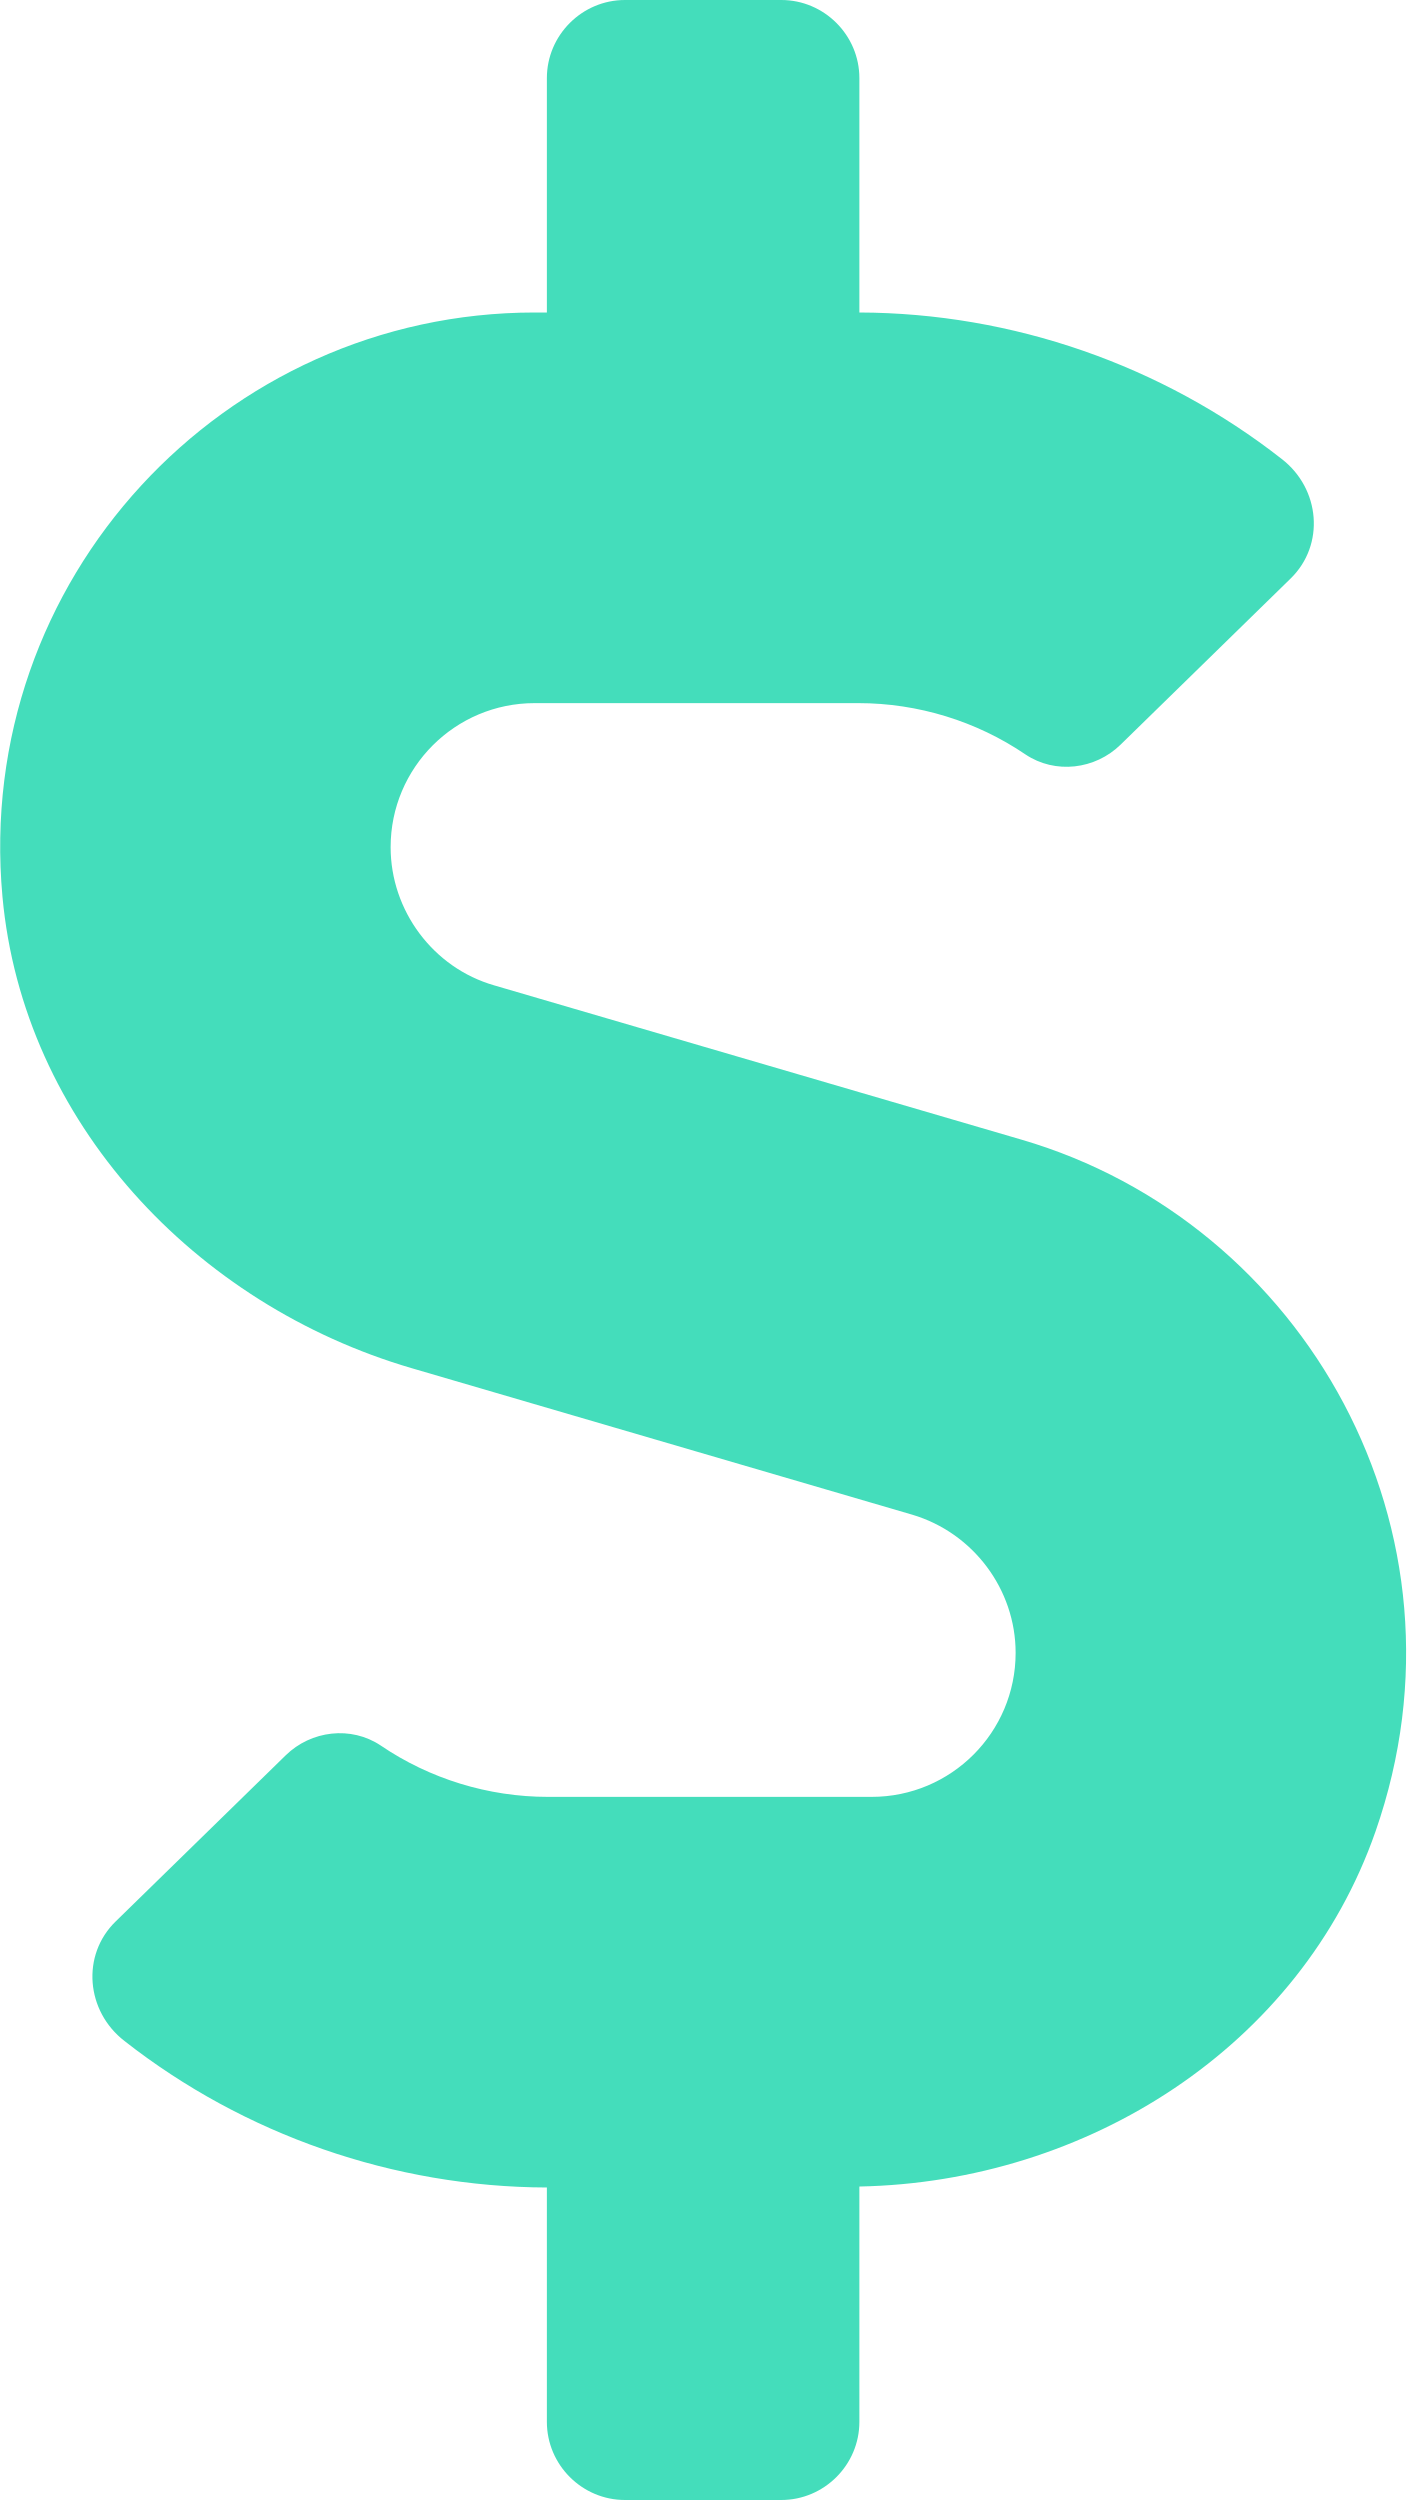
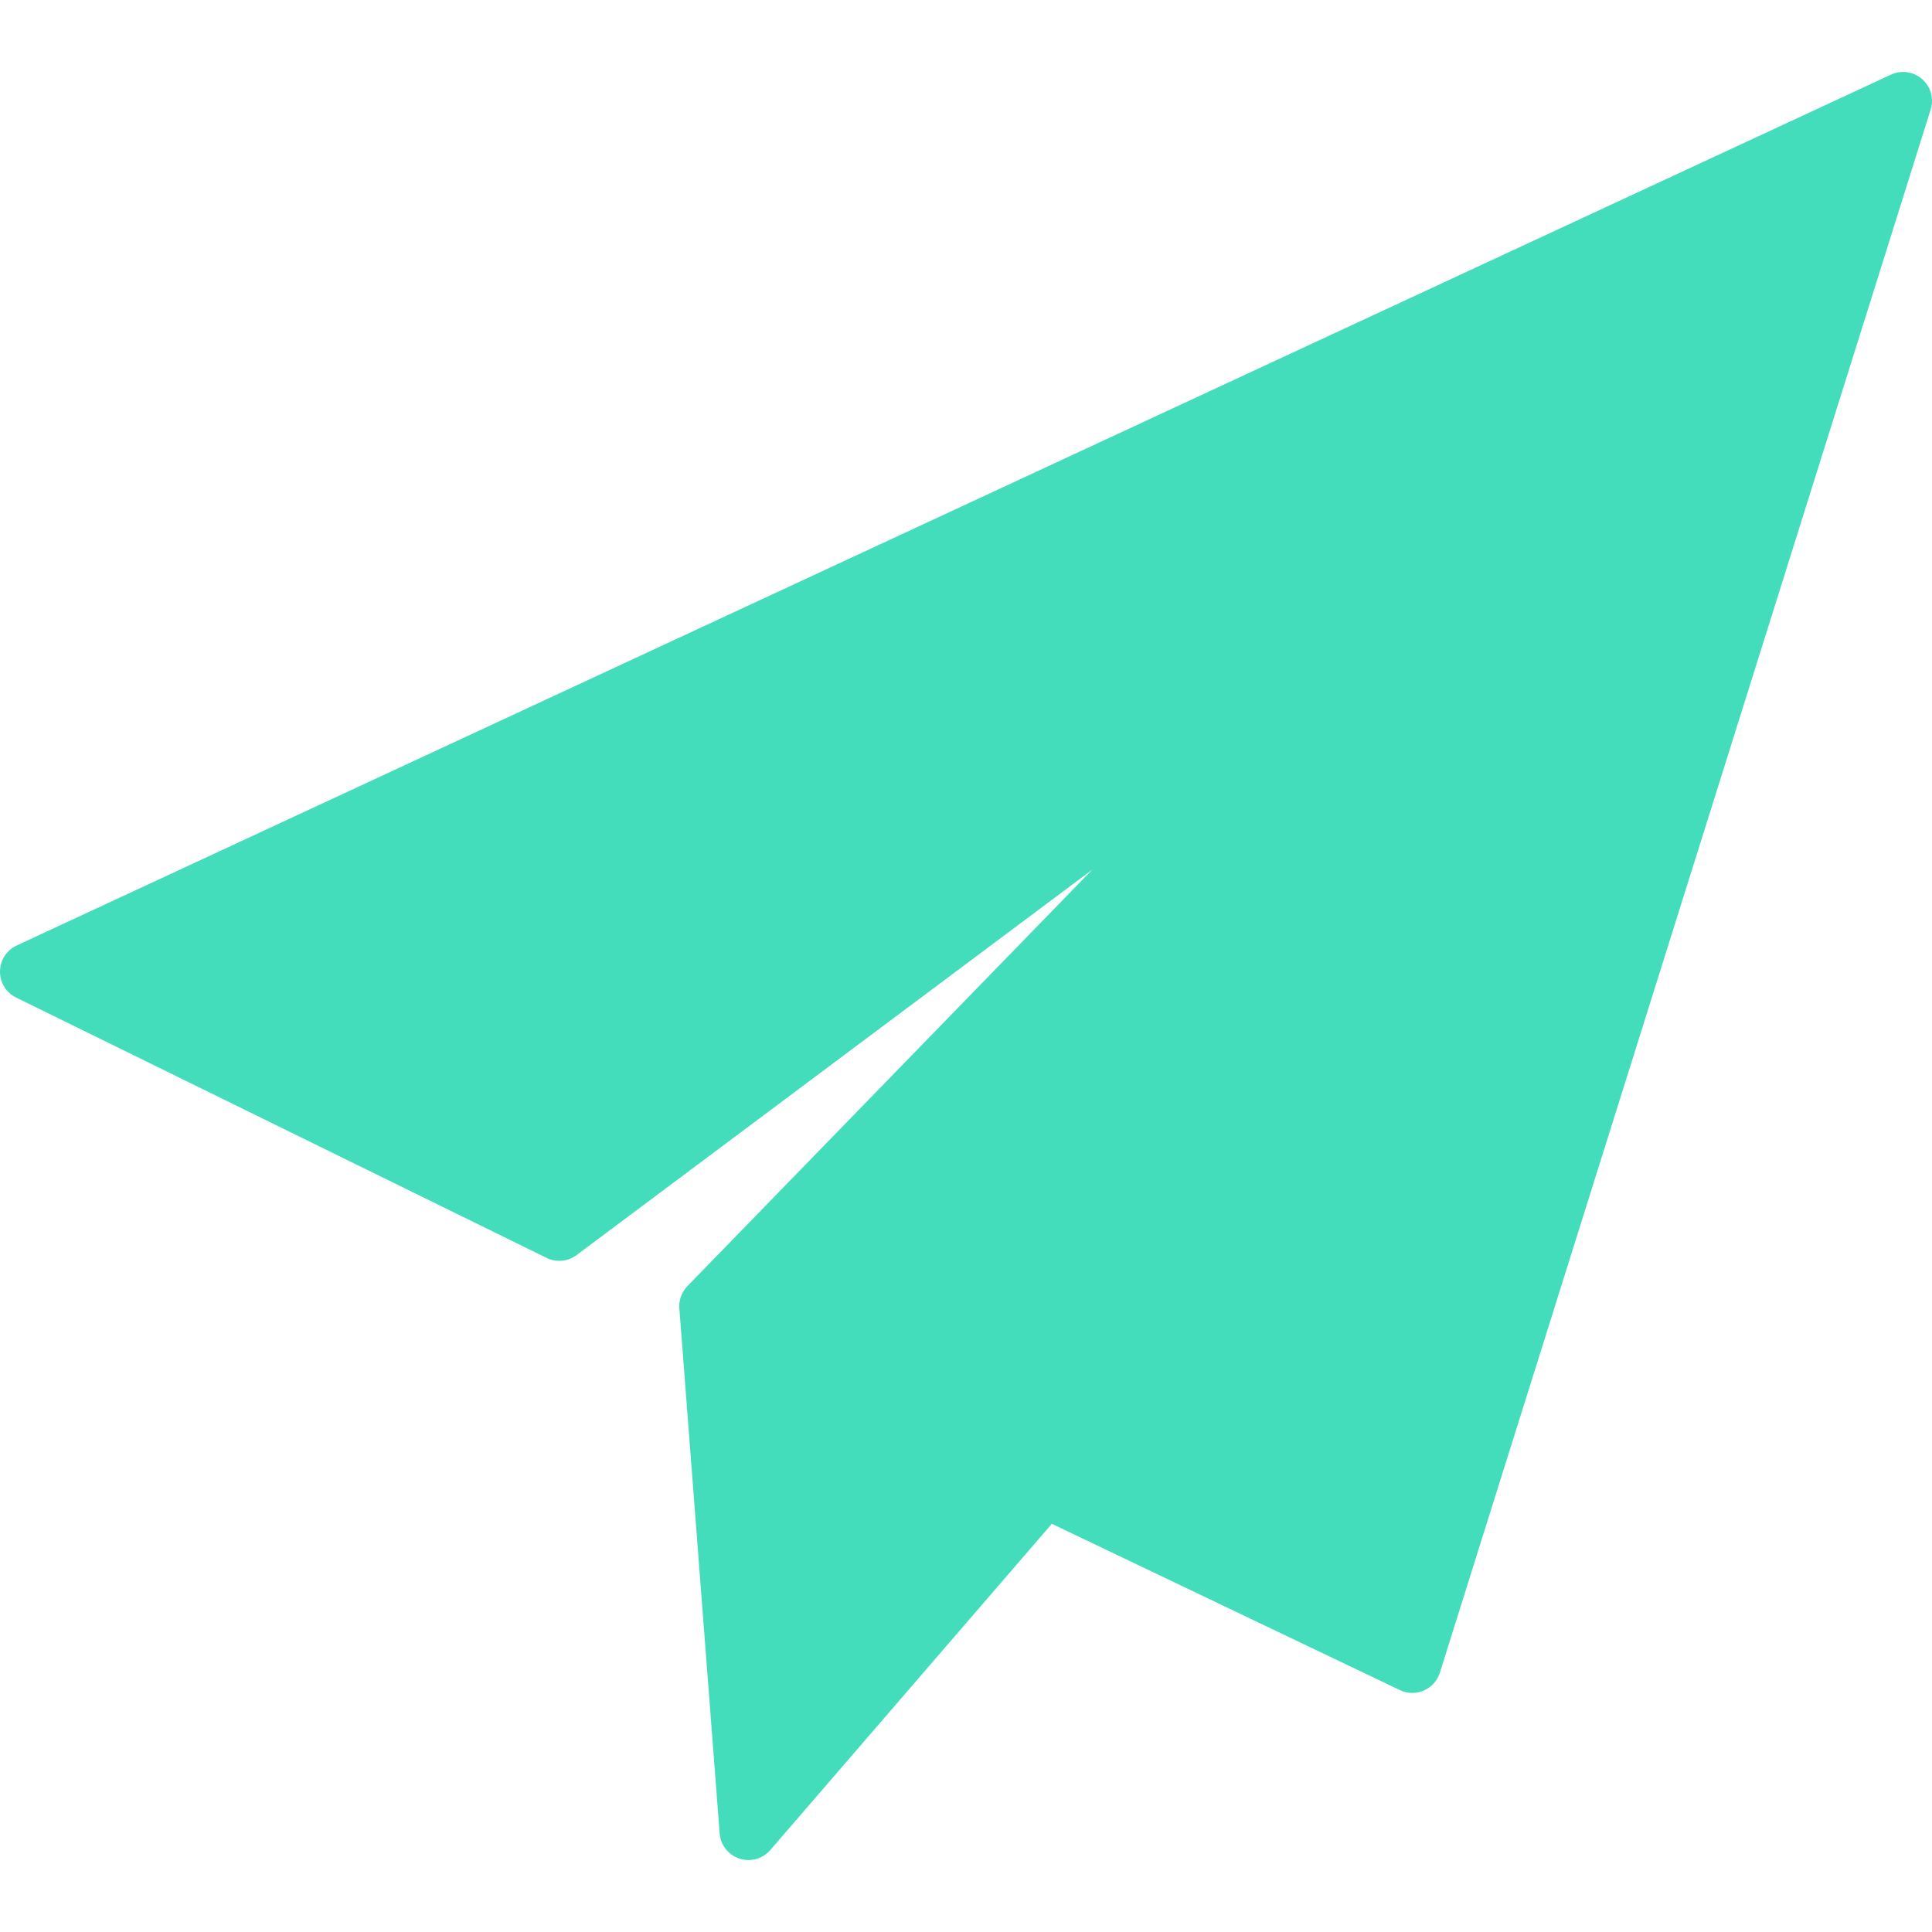
- <svg xmlns="http://www.w3.org/2000/svg" aria-hidden="true" data-prefix="fas" data-icon="dollar-sign" class="svg-inline--fa fa-dollar-sign fa-w-9" role="img" viewBox="0 0 288 512">
-   <path fill="#44ddbb" d="M209.2 233.4l-108-31.6C88.7 198.2 80 186.5 80 173.5c0-16.3 13.2-29.5 29.5-29.5h66.3c12.2 0 24.2 3.7 34.2 10.5 6.1 4.1 14.3 3.1 19.5-2l34.8-34c7.1-6.9 6.1-18.4-1.8-24.5C238 74.8 207.4 64.1 176 64V16c0-8.8-7.2-16-16-16h-32c-8.8 0-16 7.2-16 16v48h-2.5C45.8 64-5.4 118.7.5 183.6c4.2 46.1 39.4 83.6 83.8 96.6l102.5 30c12.5 3.7 21.2 15.3 21.2 28.3 0 16.3-13.2 29.5-29.5 29.5h-66.3C100 368 88 364.3 78 357.5c-6.1-4.1-14.3-3.1-19.5 2l-34.8 34c-7.1 6.9-6.1 18.4 1.8 24.5 24.5 19.2 55.1 29.9 86.5 30v48c0 8.8 7.2 16 16 16h32c8.8 0 16-7.2 16-16v-48.2c46.6-.9 90.3-28.6 105.7-72.7 21.5-61.6-14.6-124.8-72.5-141.7z" />
+ <svg xmlns="http://www.w3.org/2000/svg" version="1.1" id="Capa_1" x="0px" y="0px" viewBox="0 0 334.5 334.5" style="enable-background:new 0 0 334.5 334.5;" xml:space="preserve">
+   <path fill="#44ddbb" d="M332.797,13.699c-1.489-1.306-3.608-1.609-5.404-0.776L2.893,163.695c-1.747,0.812-2.872,2.555-2.893,4.481  s1.067,3.693,2.797,4.542l91.833,45.068c1.684,0.827,3.692,0.64,5.196-0.484l89.287-66.734l-70.094,72.1  c-1,1.029-1.51,2.438-1.4,3.868l6.979,90.889c0.155,2.014,1.505,3.736,3.424,4.367c0.513,0.168,1.04,0.25,1.561,0.25  c1.429,0,2.819-0.613,3.786-1.733l48.742-56.482l60.255,28.79c1.308,0.625,2.822,0.651,4.151,0.073  c1.329-0.579,2.341-1.705,2.775-3.087L334.27,18.956C334.864,17.066,334.285,15.005,332.797,13.699z" />
</svg>
